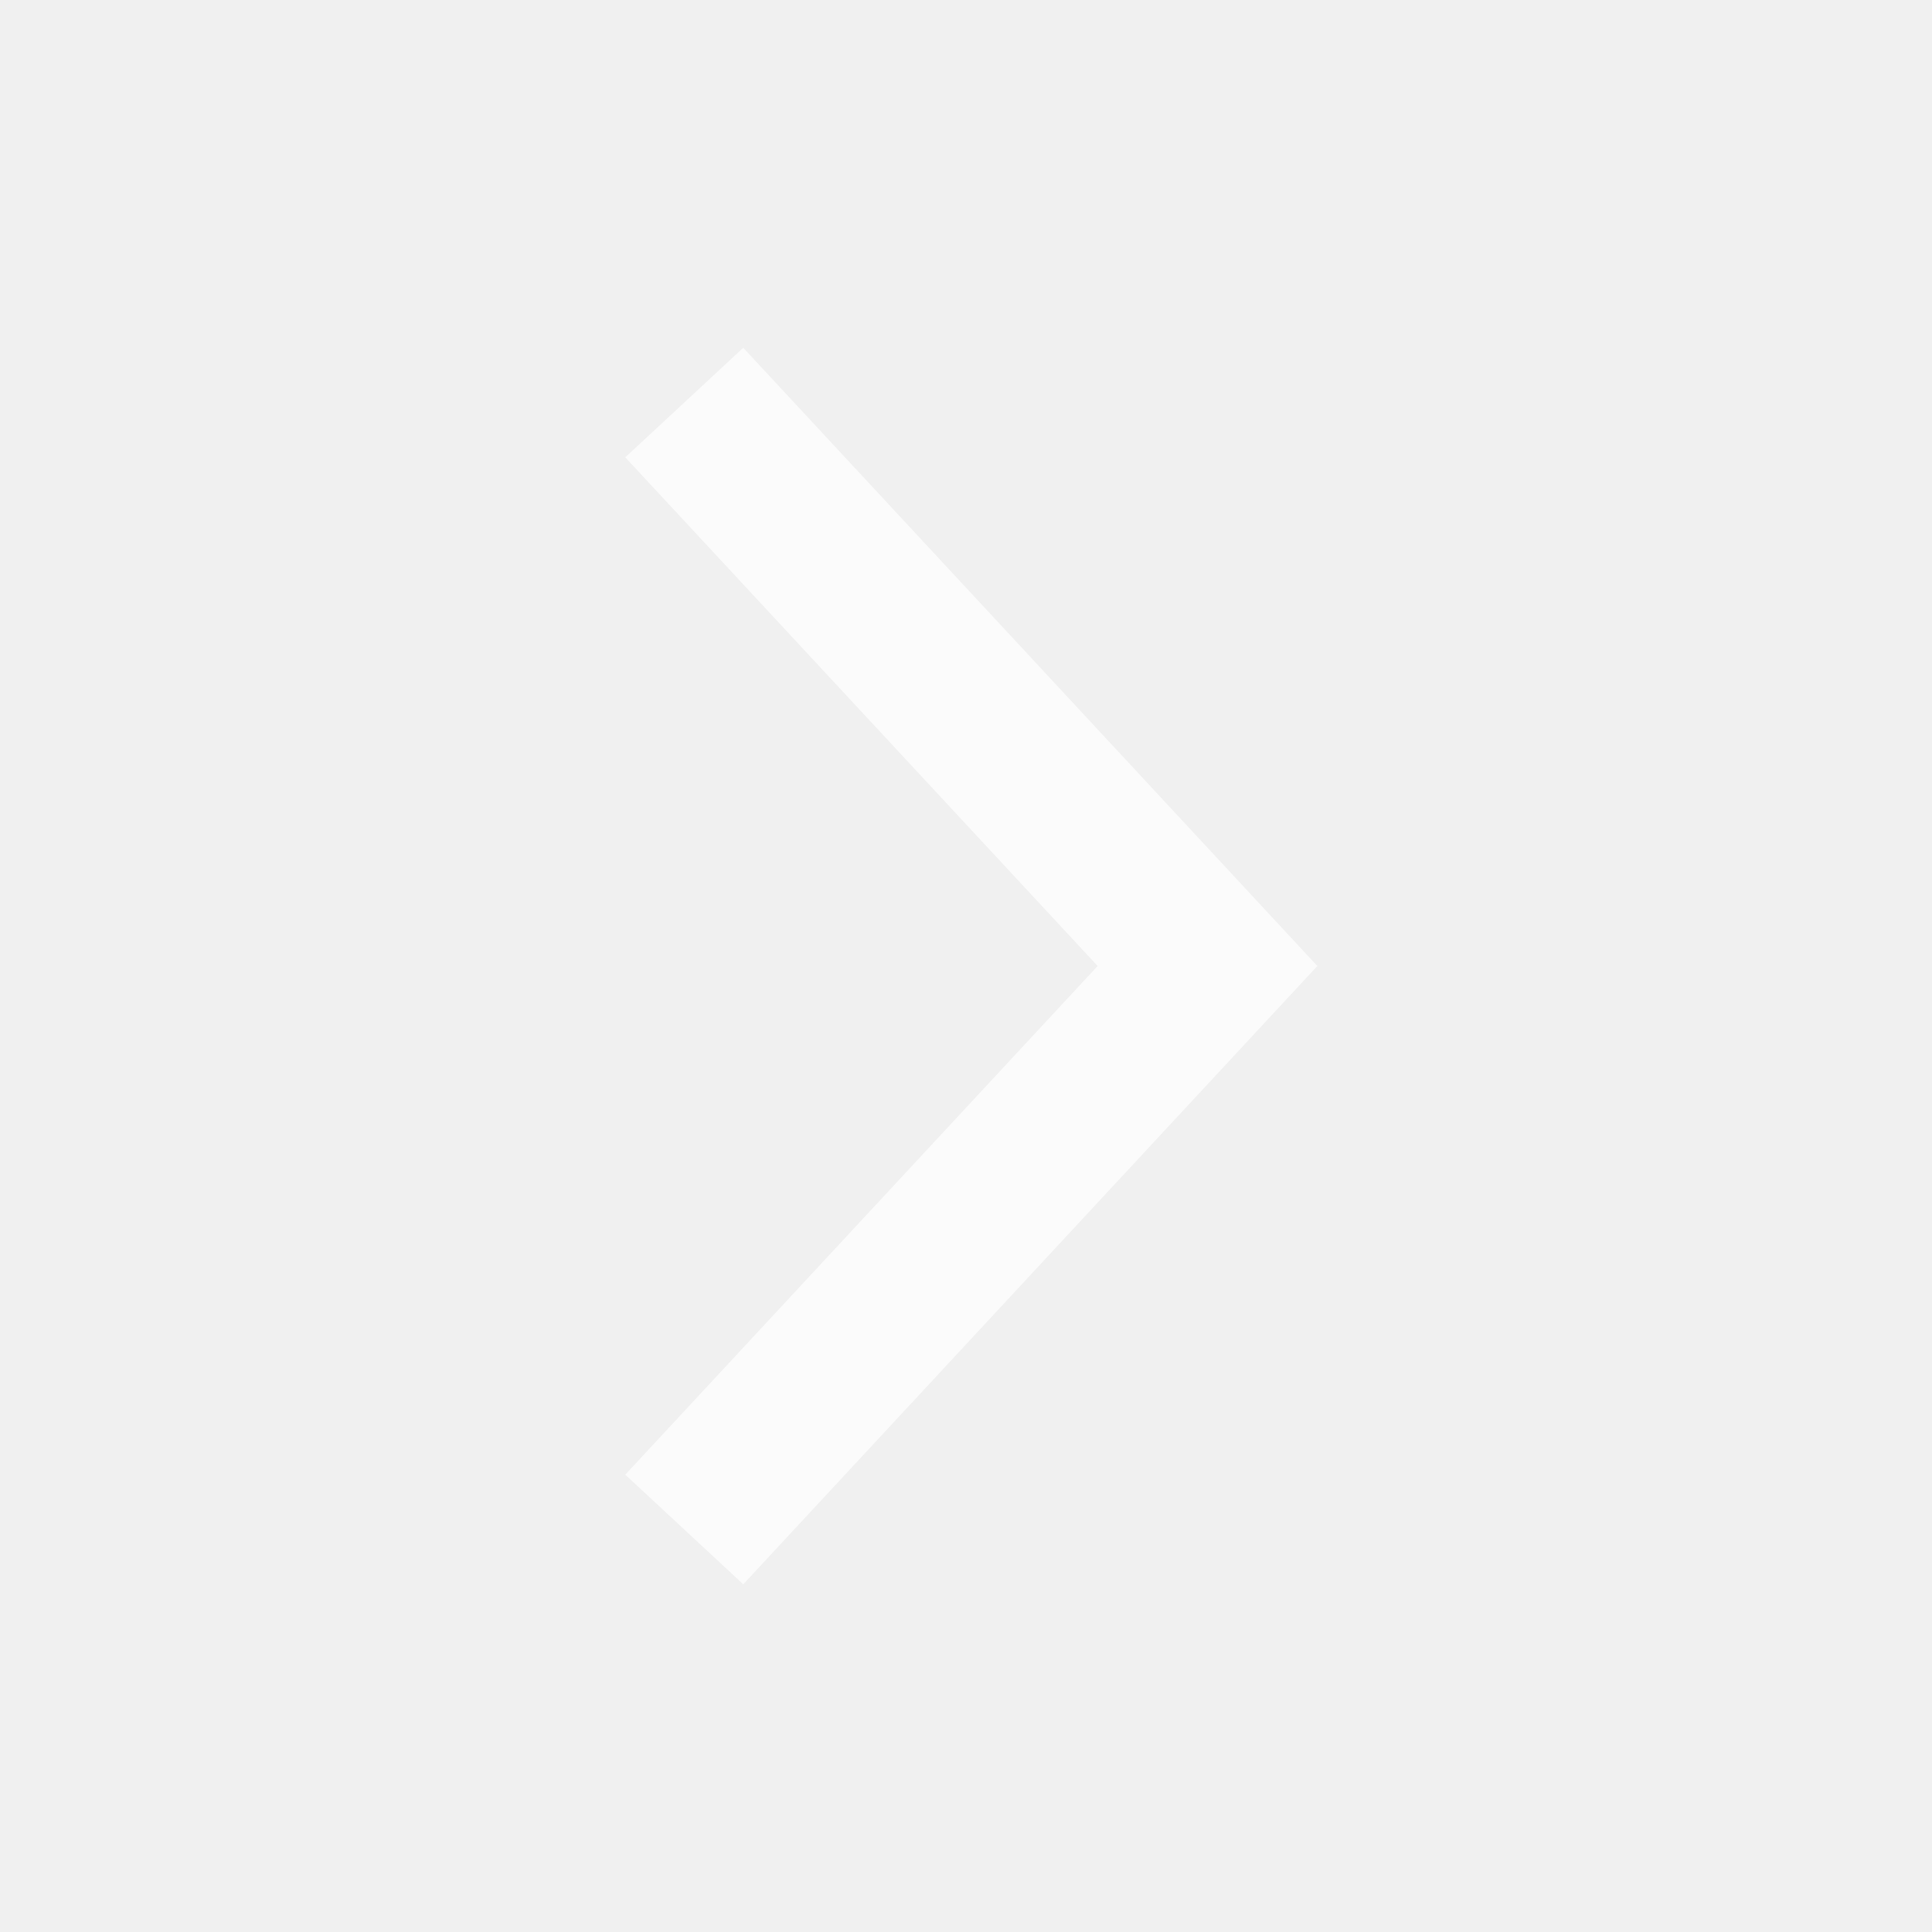
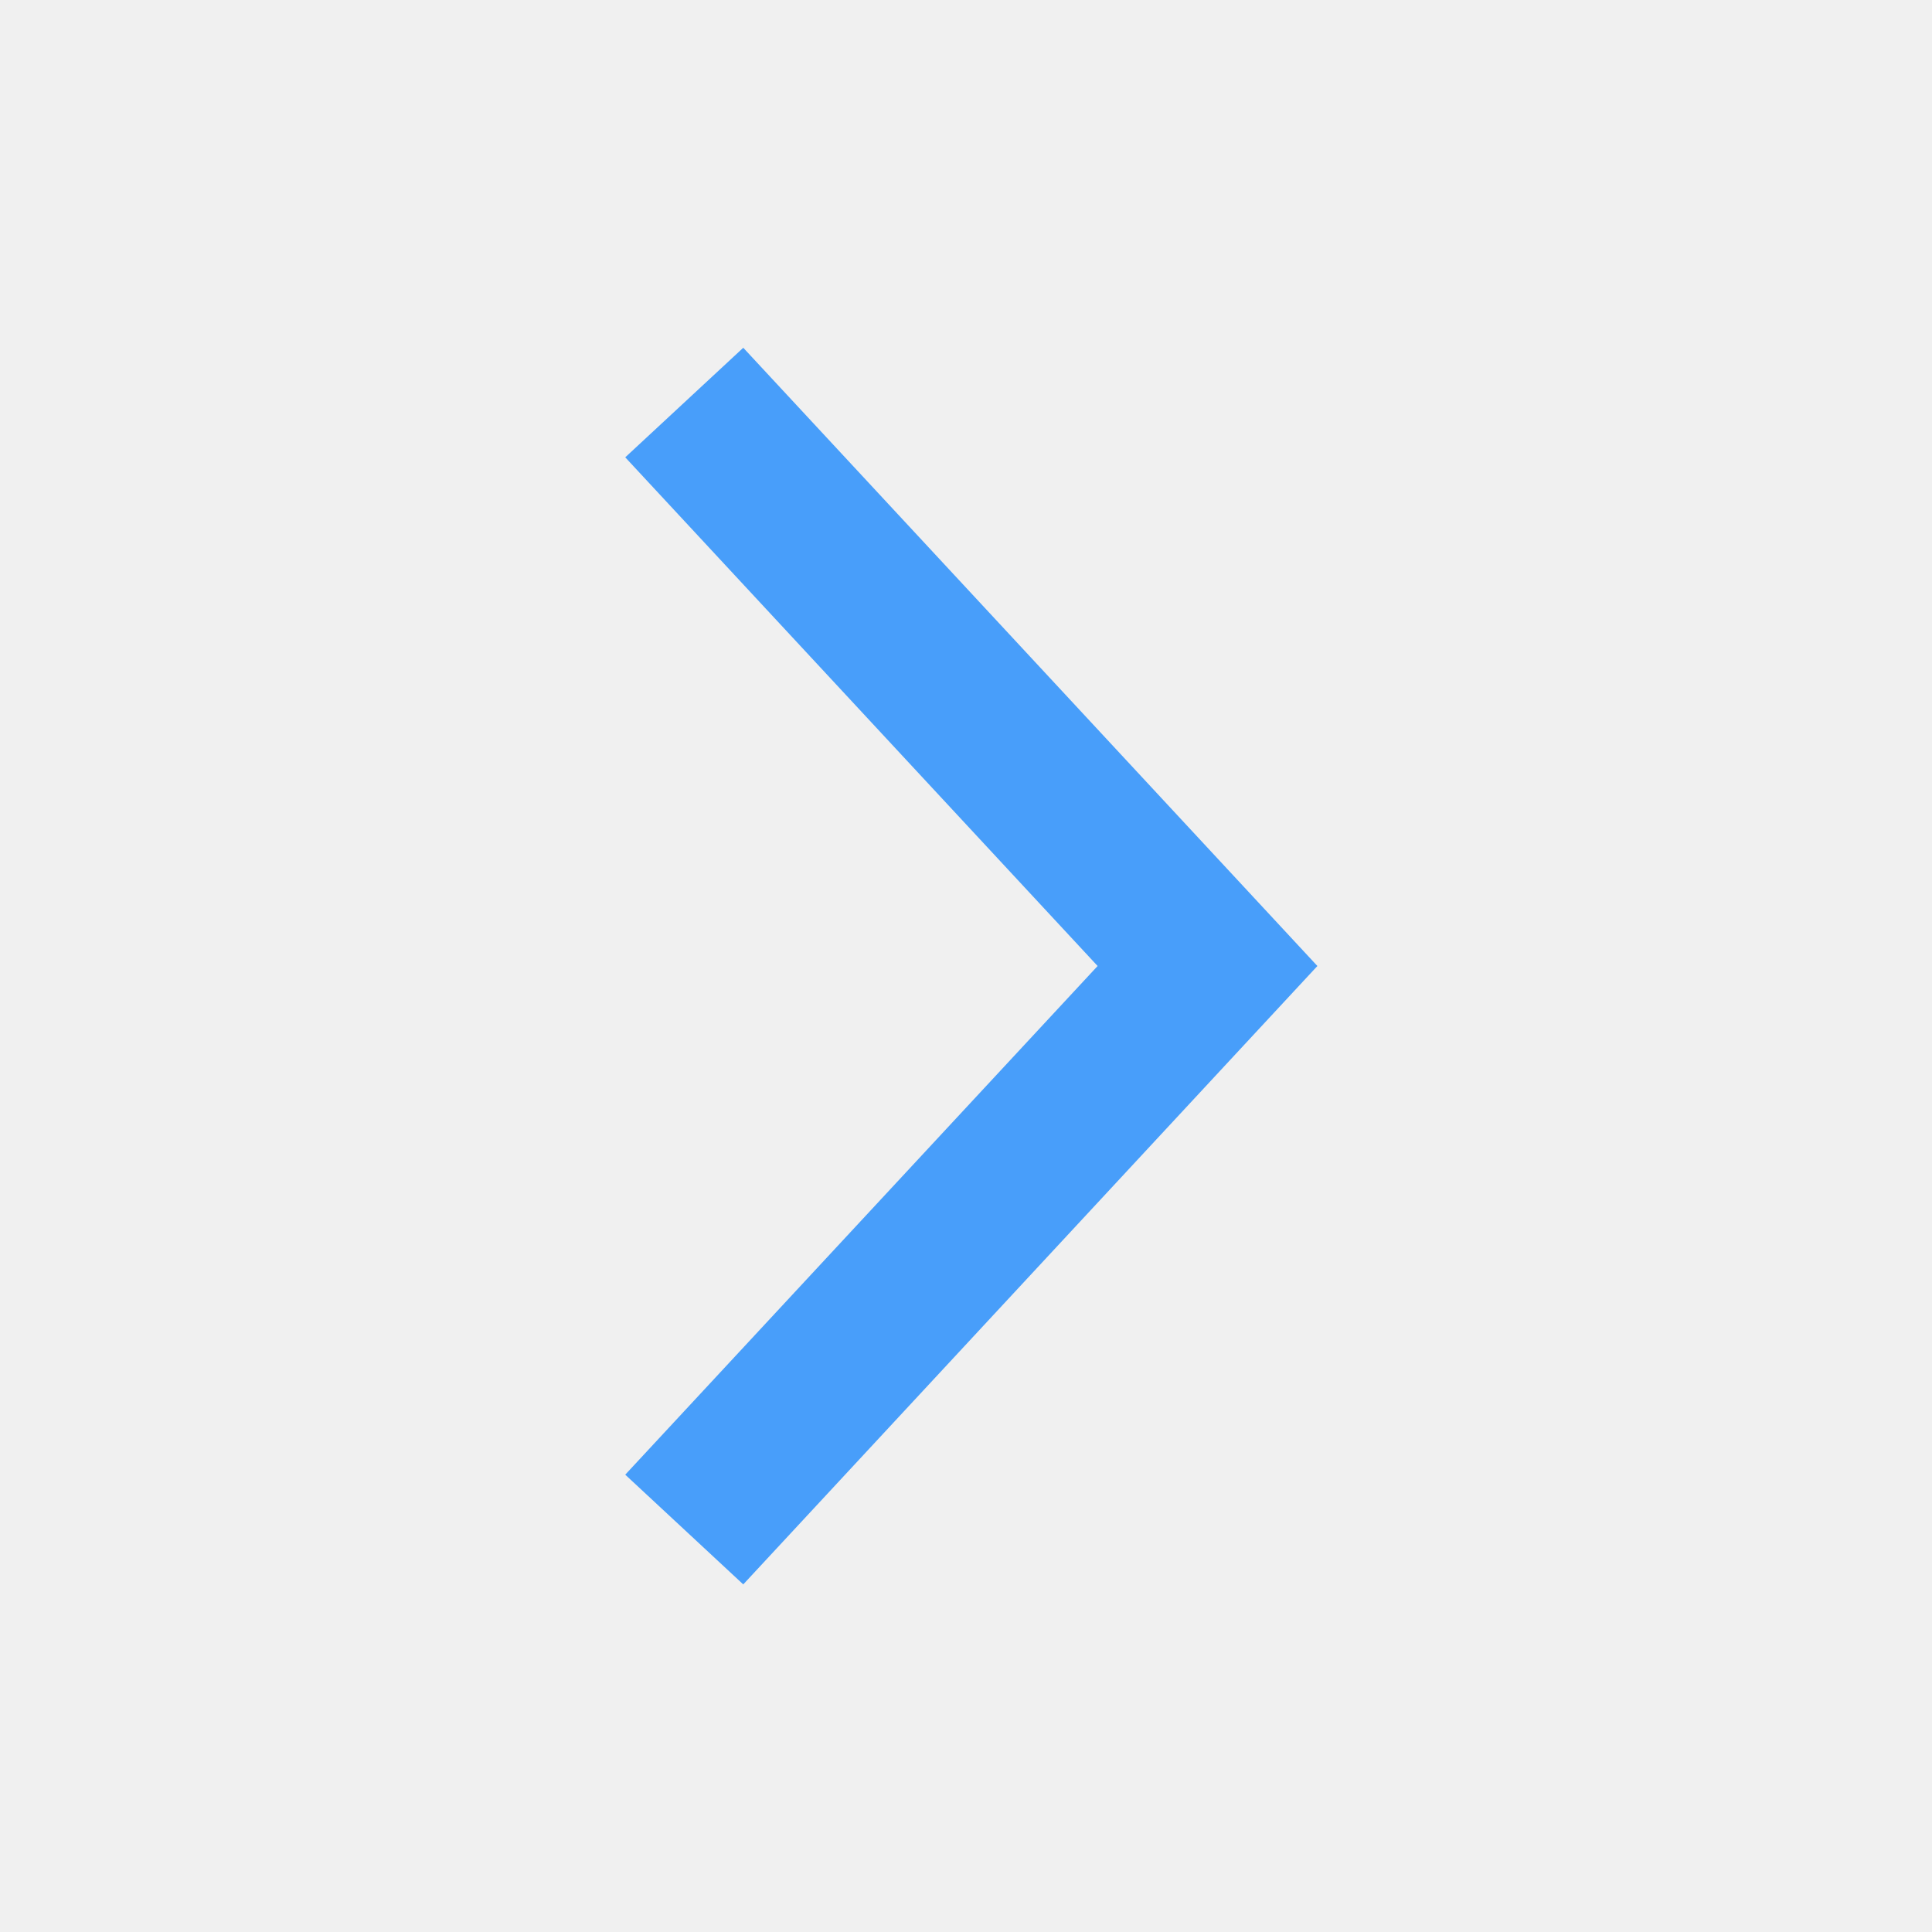
- <svg xmlns="http://www.w3.org/2000/svg" width="24" height="24" viewBox="0 0 24 24">
-   <defs>
-     <style type="text/css">
-             .cls-1{opacity:.7}.cls-2{fill:#fff}.cls-3{fill:none}
-         </style>
-   </defs>
-   <g id="ic_chevron_right" class="cls-1" transform="rotate(-90 12 12)">
-     <g id="Group_8822" data-name="Group 8822">
-       <path id="Path_18879" d="M12 16.365L4.319 9.233l1.362-1.466L12 13.635l6.319-5.868 1.361 1.466z" class="cls-2" data-name="Path 18879" />
+ <svg xmlns="http://www.w3.org/2000/svg" version="1.1" id="Layer_1" x="0px" y="0px" width="24px" height="24px" viewBox="0 0 24 24" enable-background="new 0 0 24 24" xml:space="preserve">
+   <g id="ic_chevron_right" transform="rotate(-90 12 12)" opacity="0.7">
+     <g id="Group_8822">
+       <path id="Path_18879" fill="#007BFE" d="M12,16.365L4.318,9.233l1.363-1.466L12,13.635l6.319-5.868l1.361,1.466L12,16.365z" />
    </g>
-     <path id="Rectangle_4407" d="M0 0h24v24H0z" class="cls-3" data-name="Rectangle 4407" />
+     <path id="Rectangle_4407" fill="none" d="M0,0h24v24H0V0z" />
  </g>
</svg>
